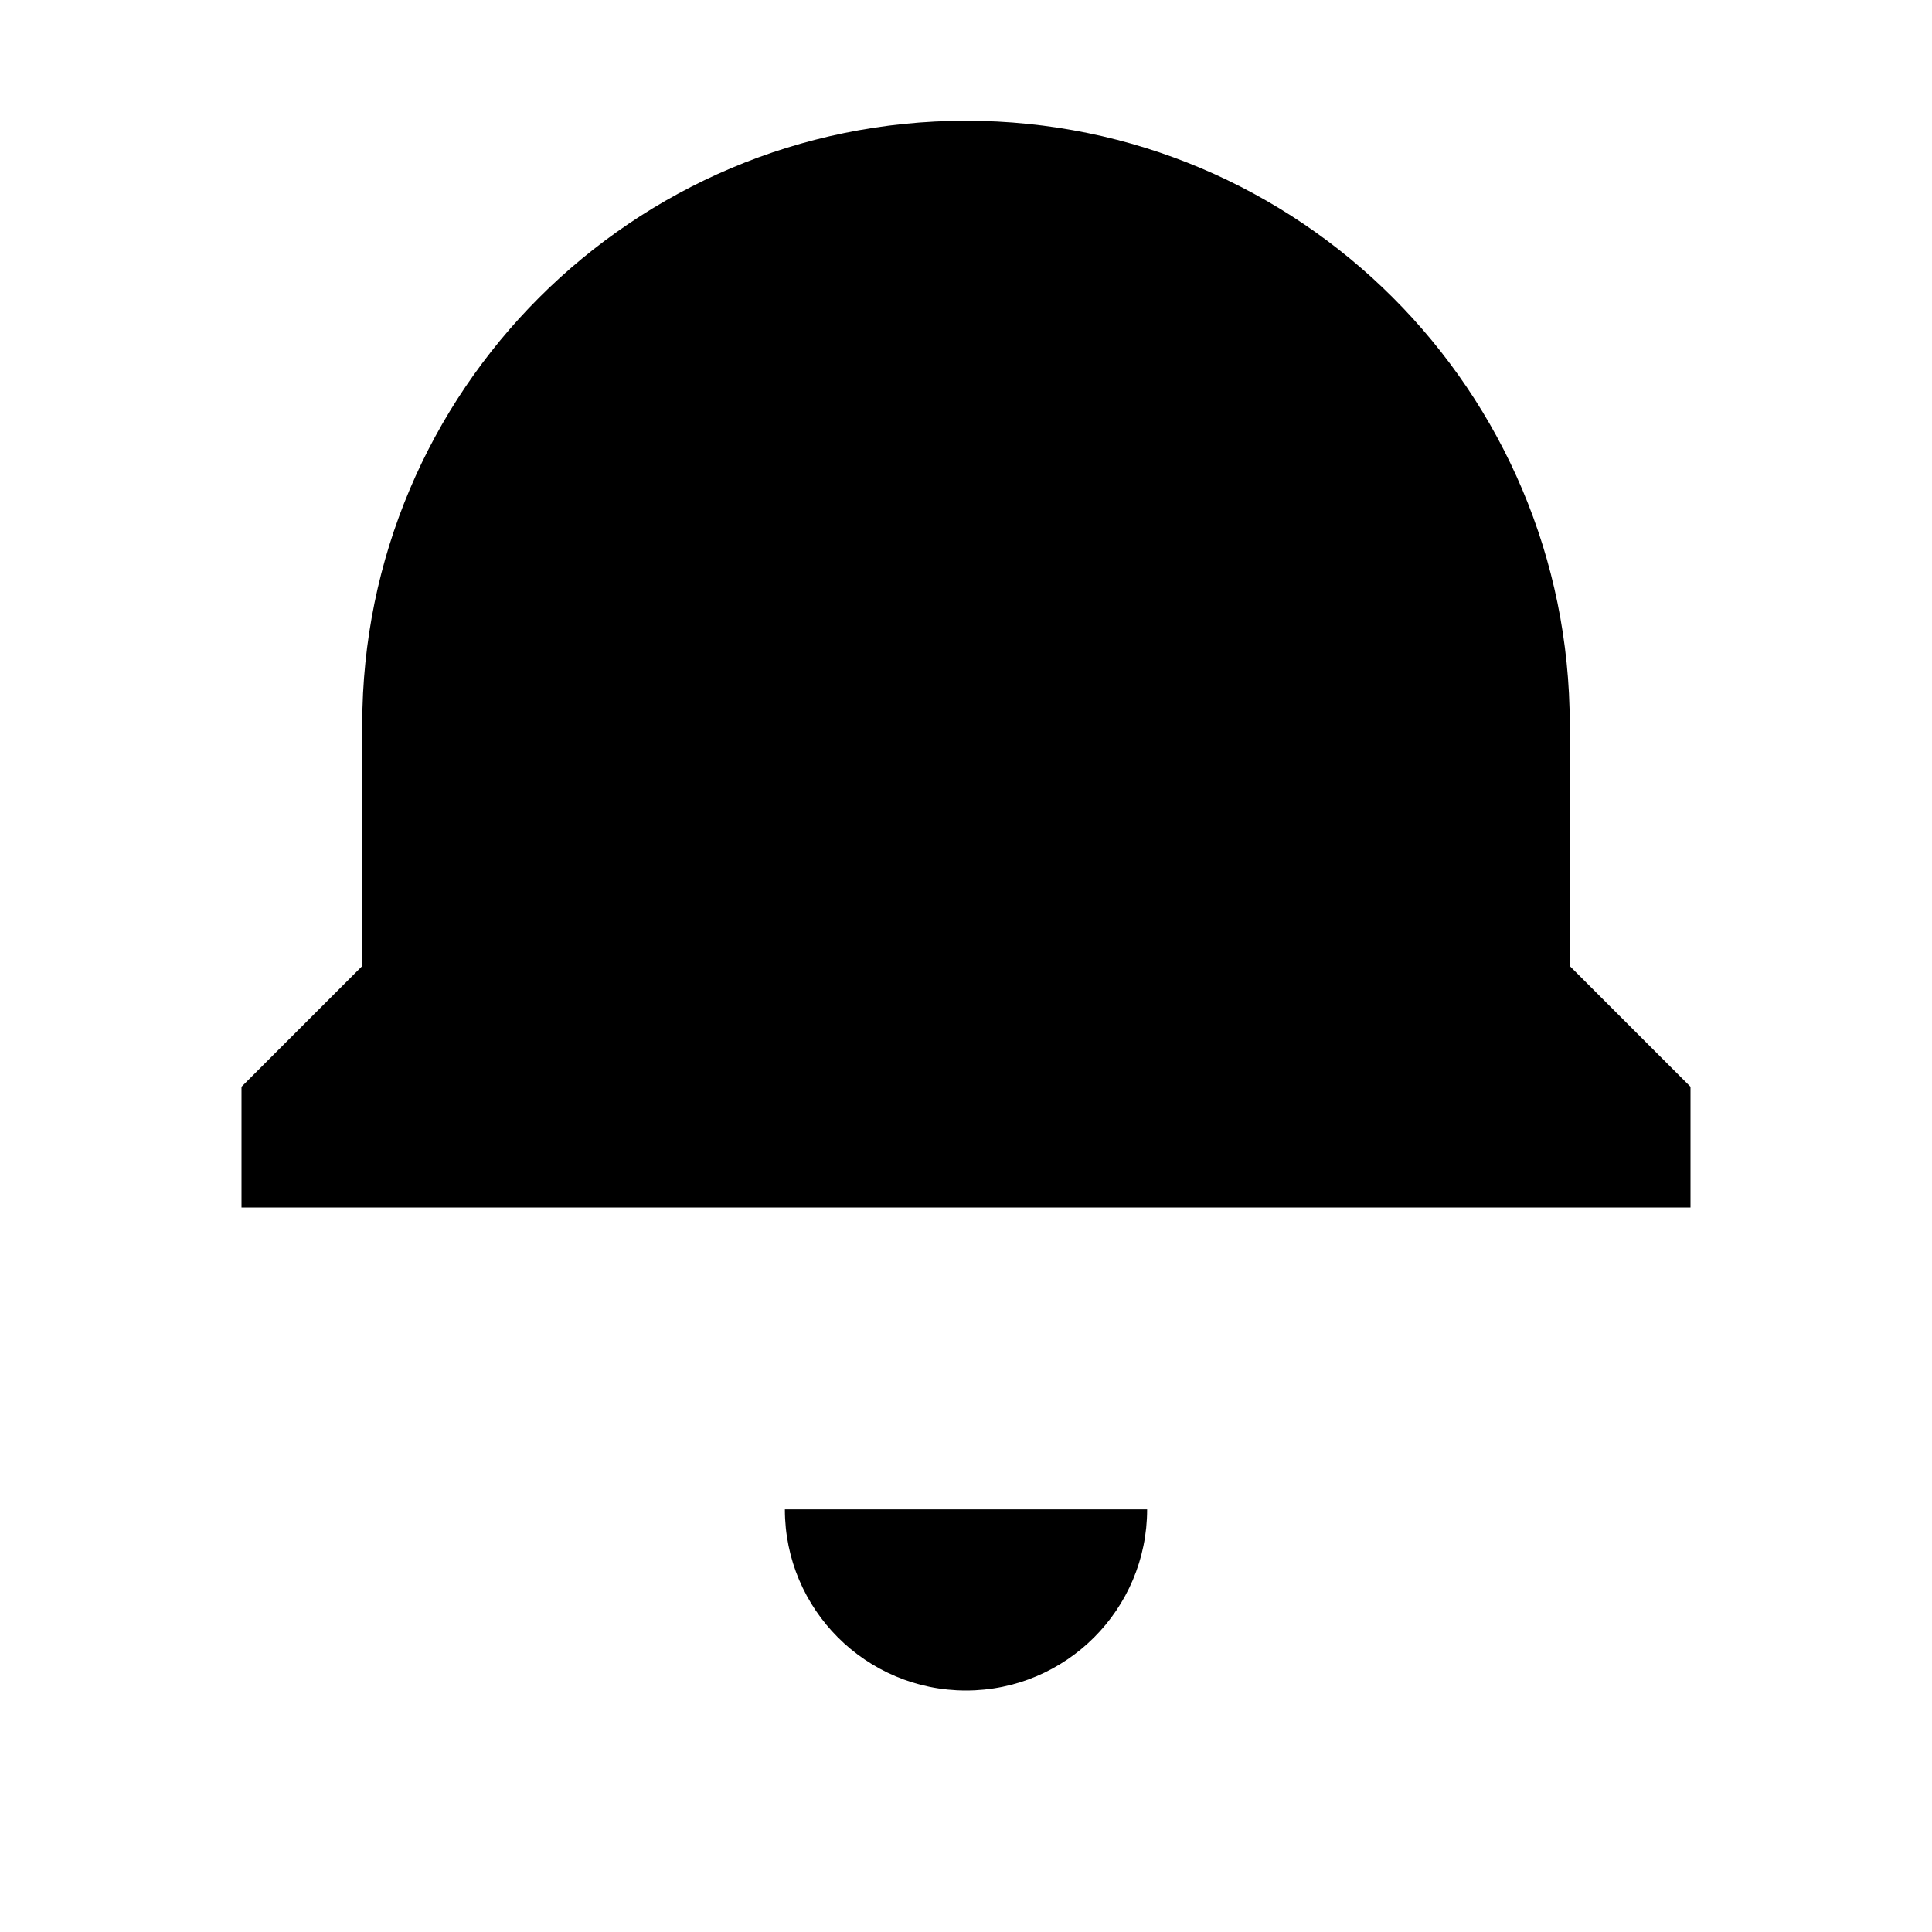
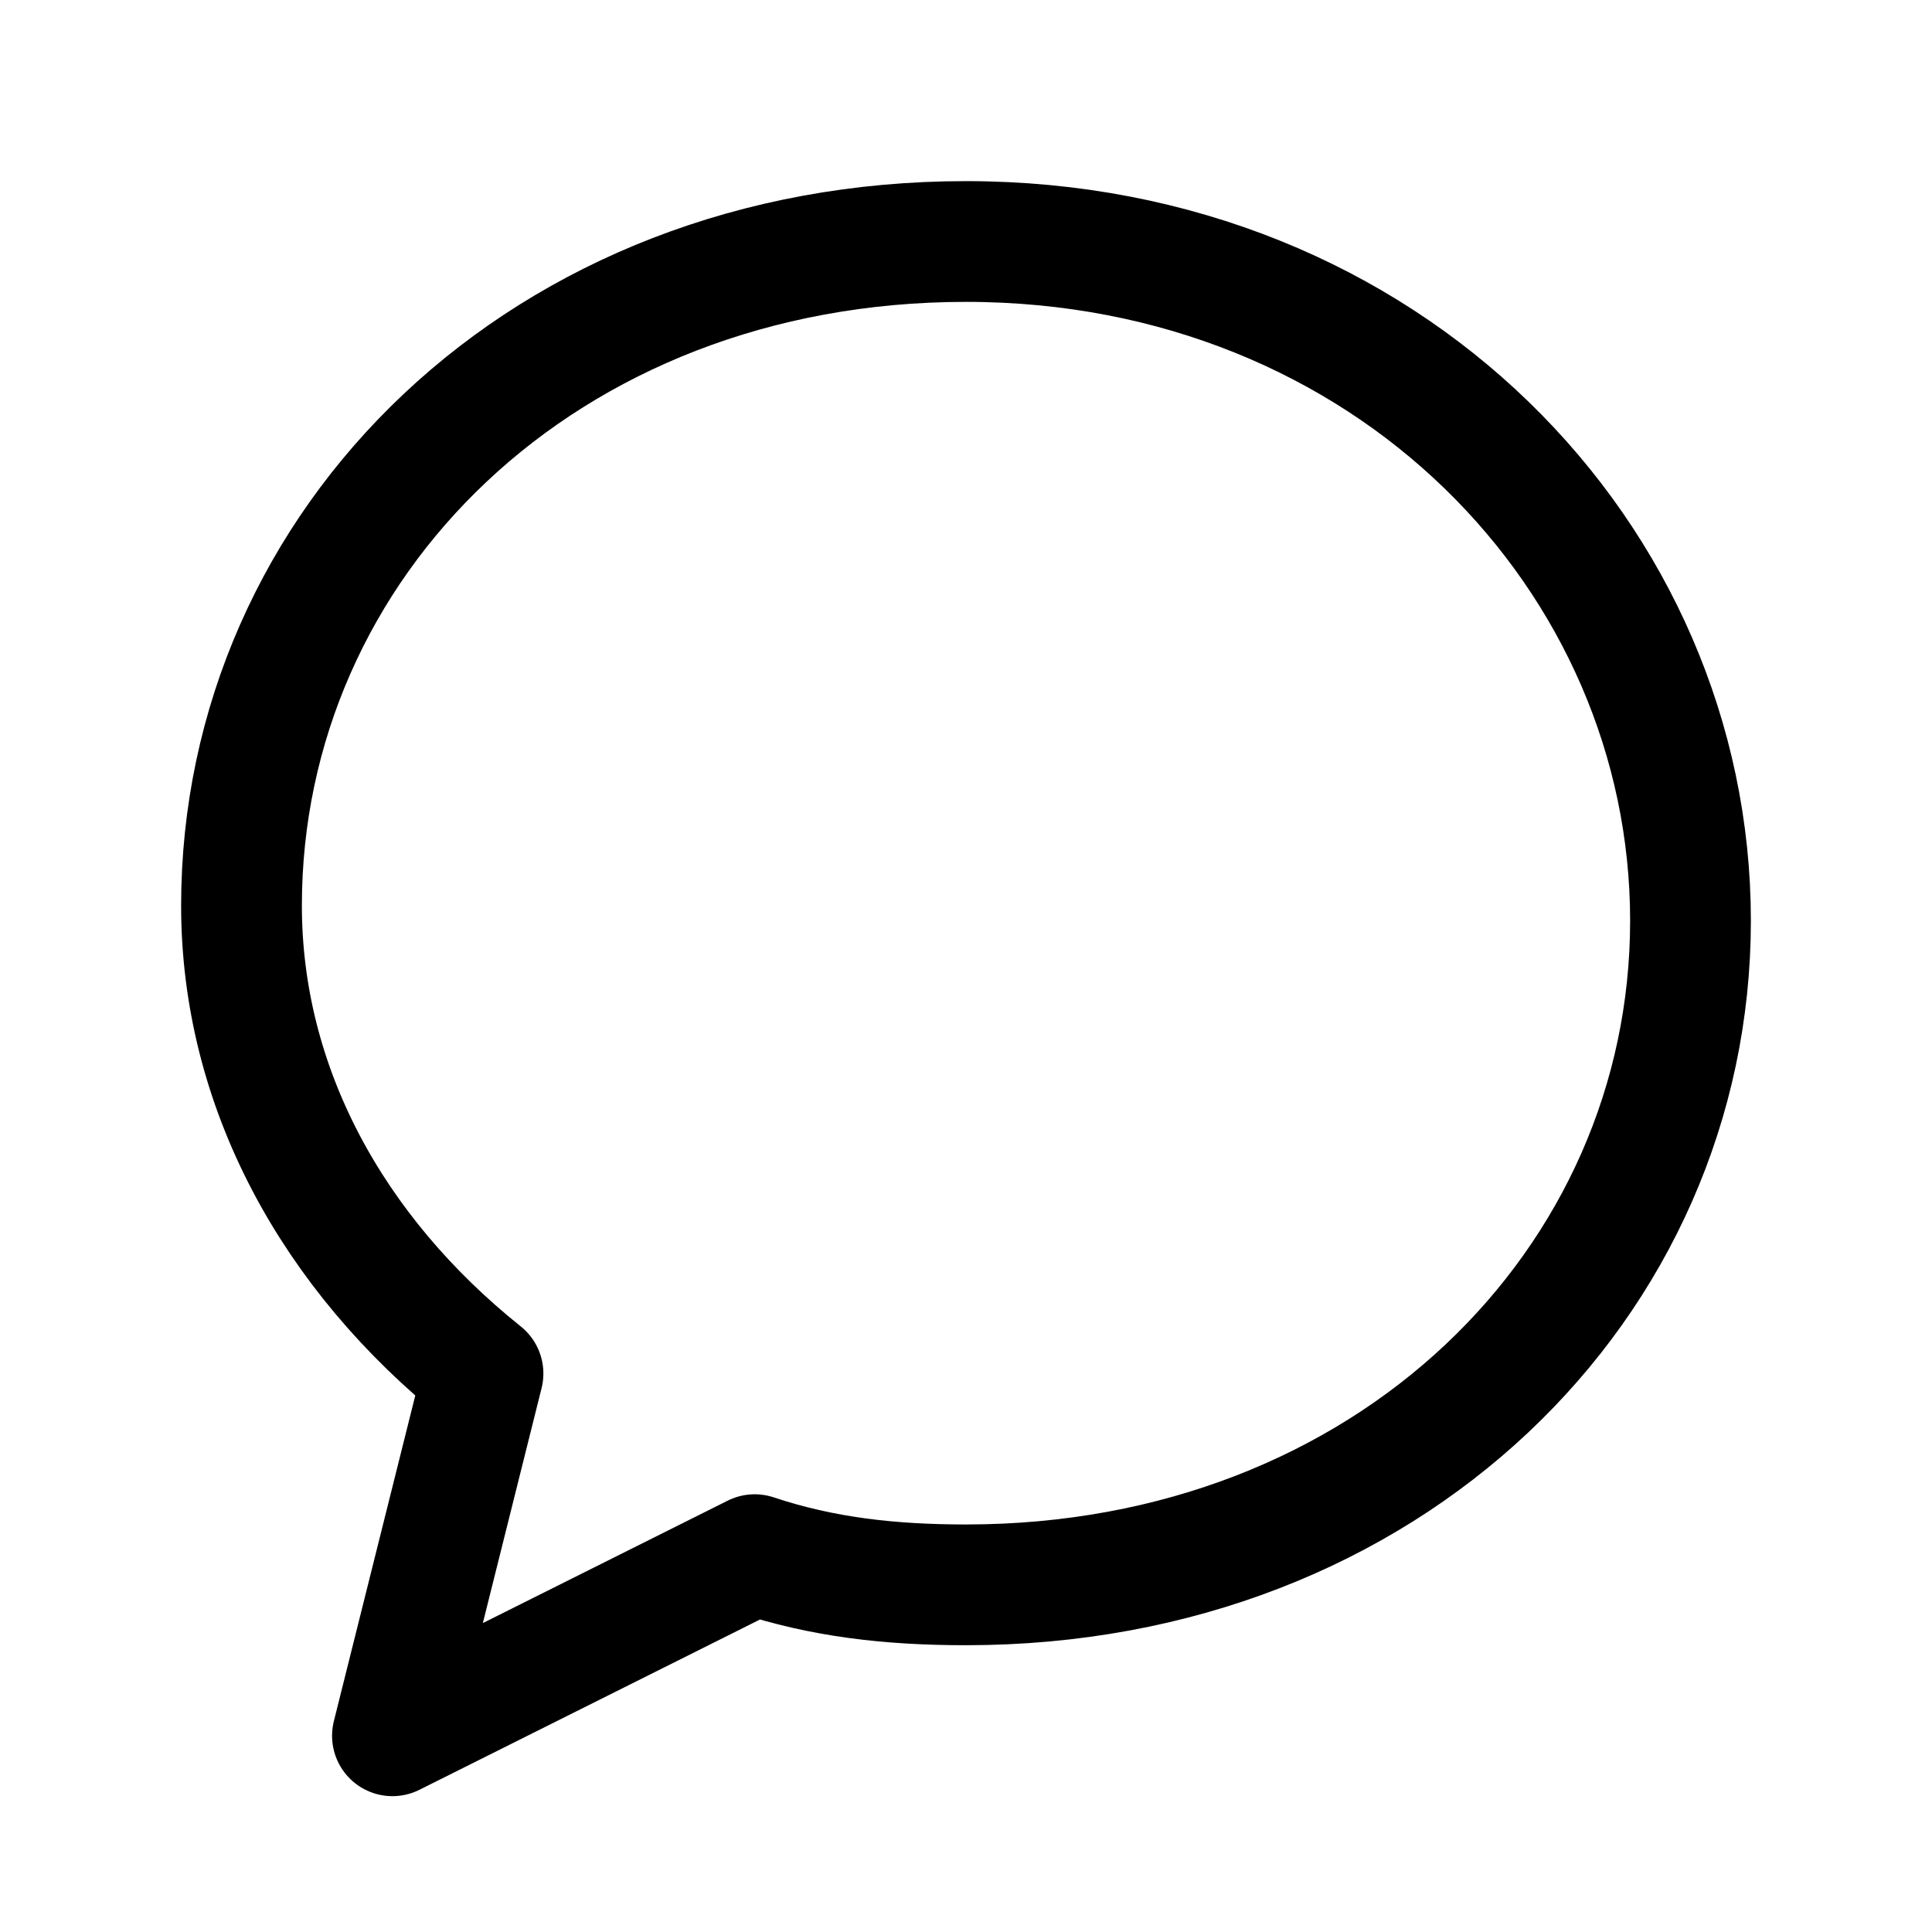
- <svg xmlns="http://www.w3.org/2000/svg" viewBox="0 0 1024 1024" width="1024" height="1024">
-   <path d="M832 384c0-176.7-143.3-320-320-320S192 207.3 192 384v128l-64 64v64h768v-64l-64-64V384zm-320 512c53 0 96-43 96-96H416c0 53 43 96 96 96z" />
-   <path d="M448 384h128v192H448z" />
+ <svg xmlns="http://www.w3.org/2000/svg" viewBox="0 0 1024 1024" fill="none" stroke="black" stroke-width="64" stroke-linecap="round" stroke-linejoin="round">
+   <path d="M512 128C288 128 128 288 128 480c0 96 48 184 128 248l-48 192 192-96c36 12 72 16 112 16 224 0 384-160 384-352S736 128 512 128z" />
</svg>
